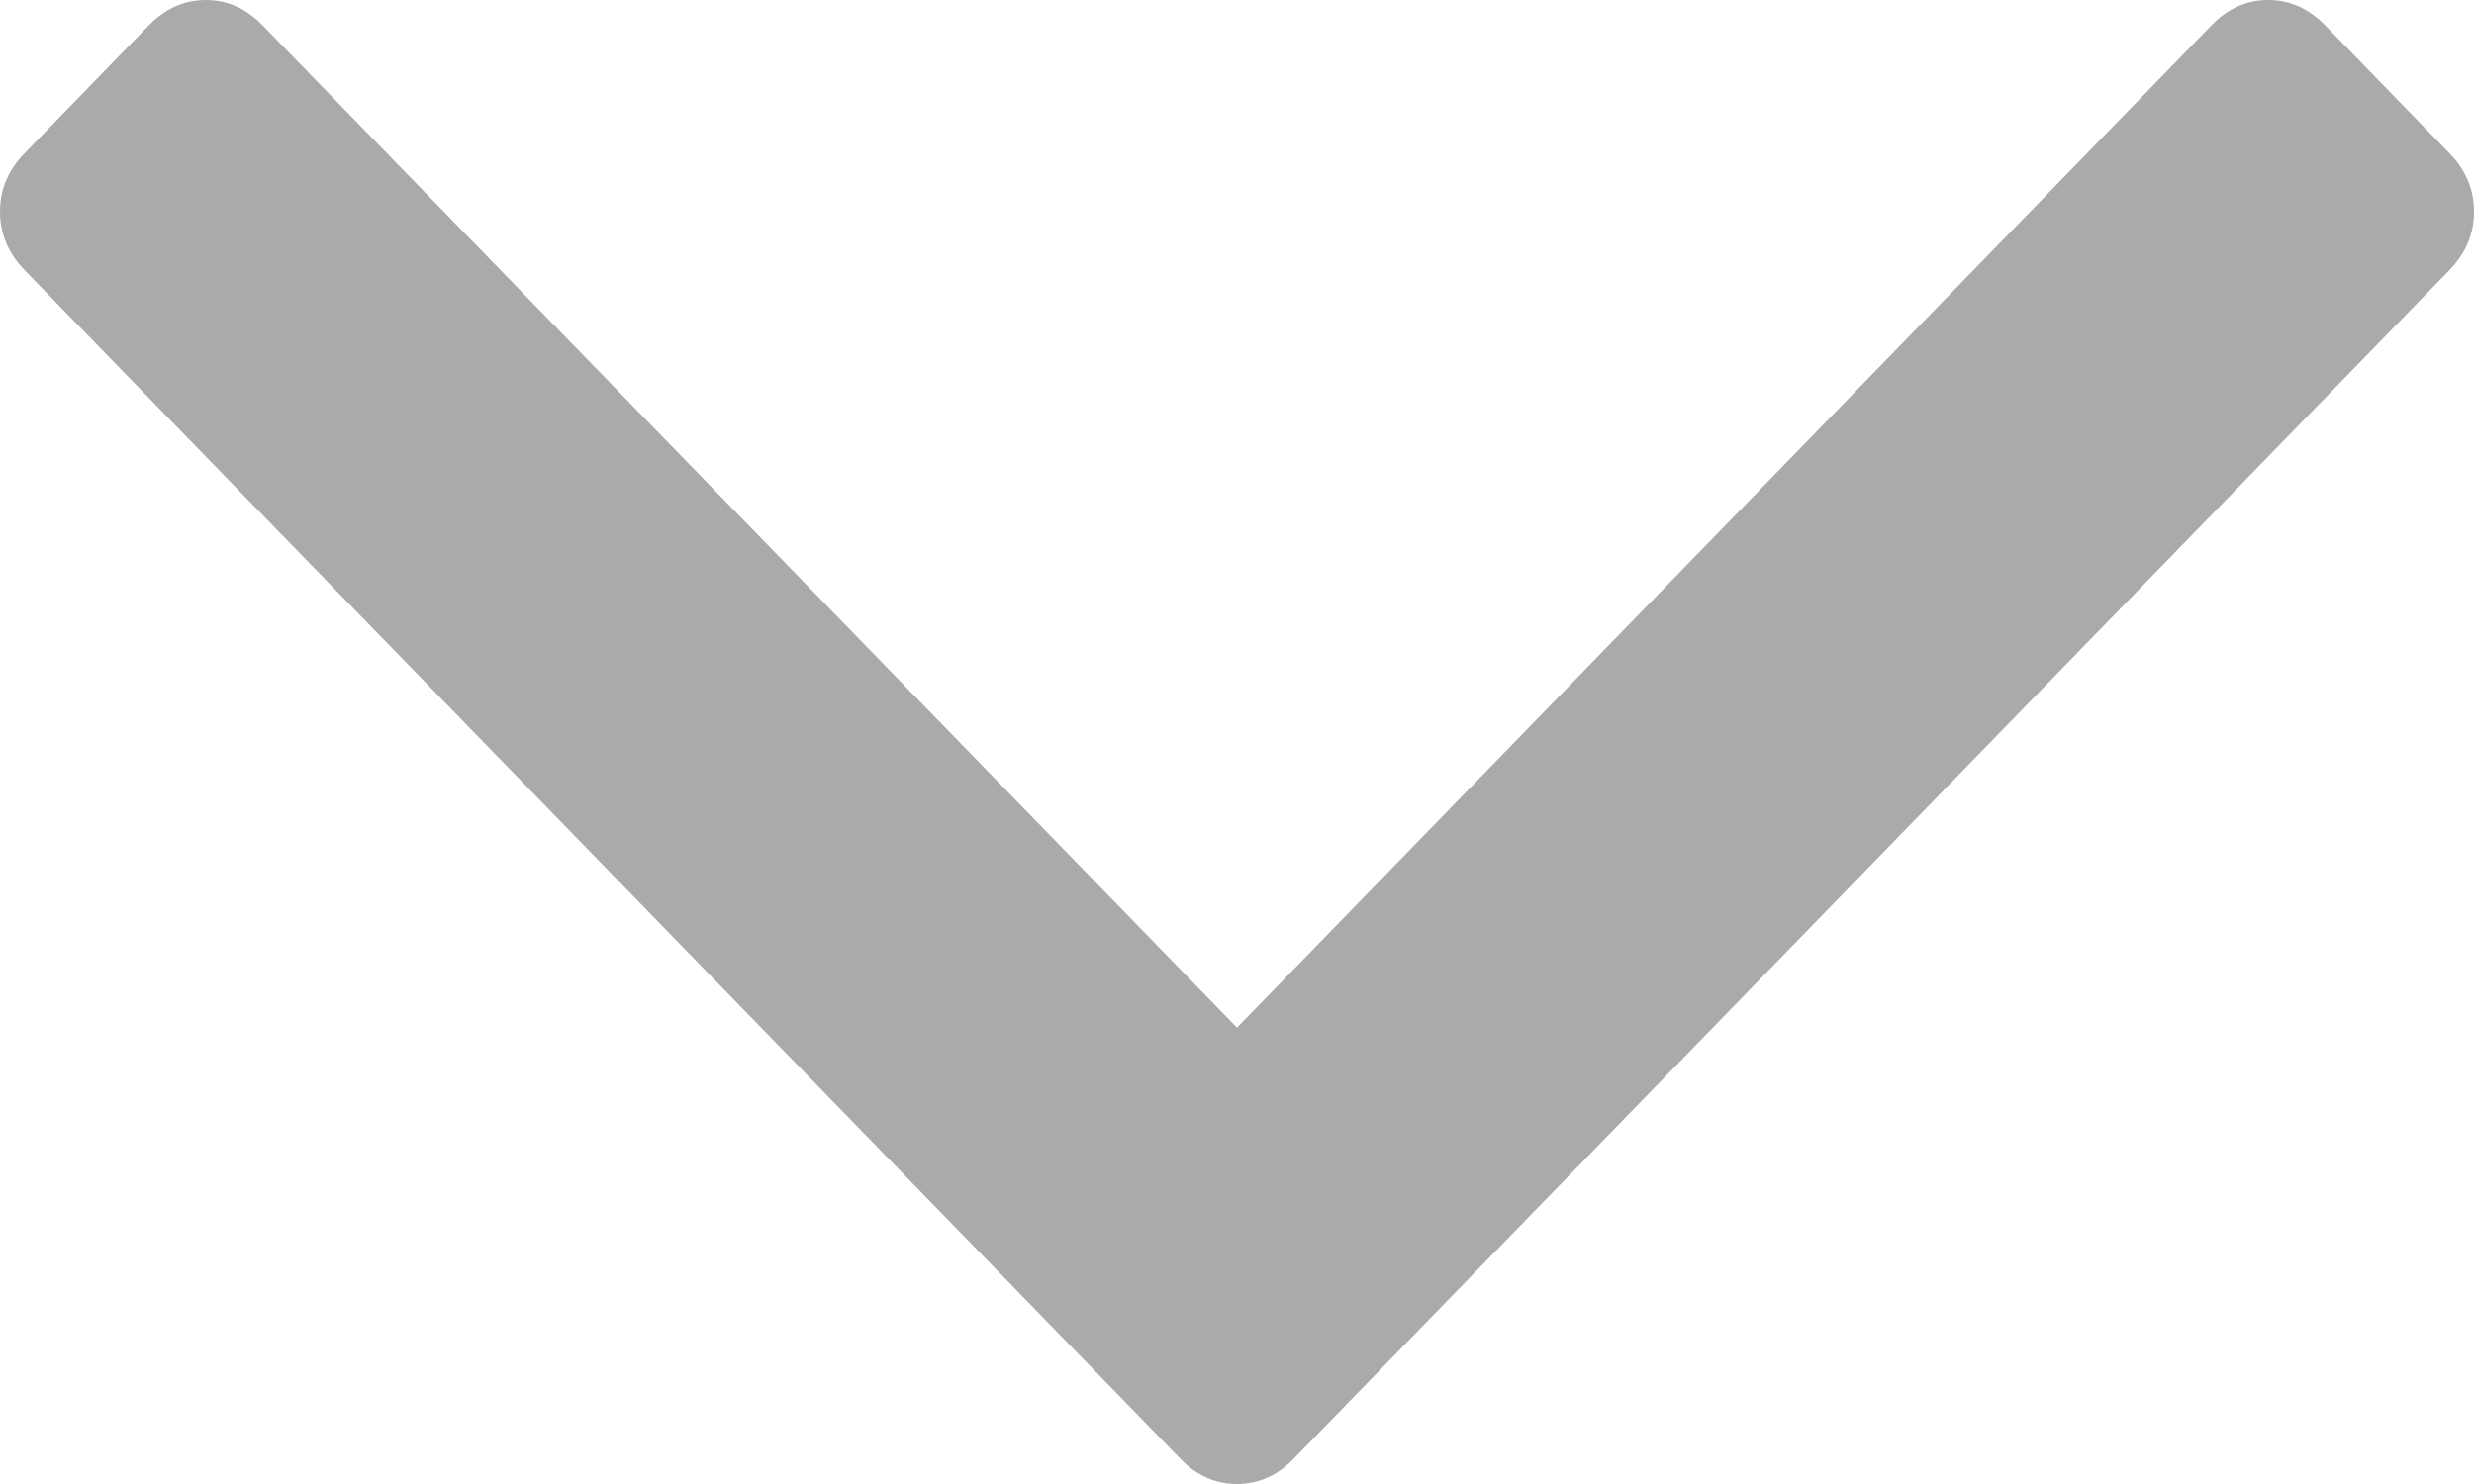
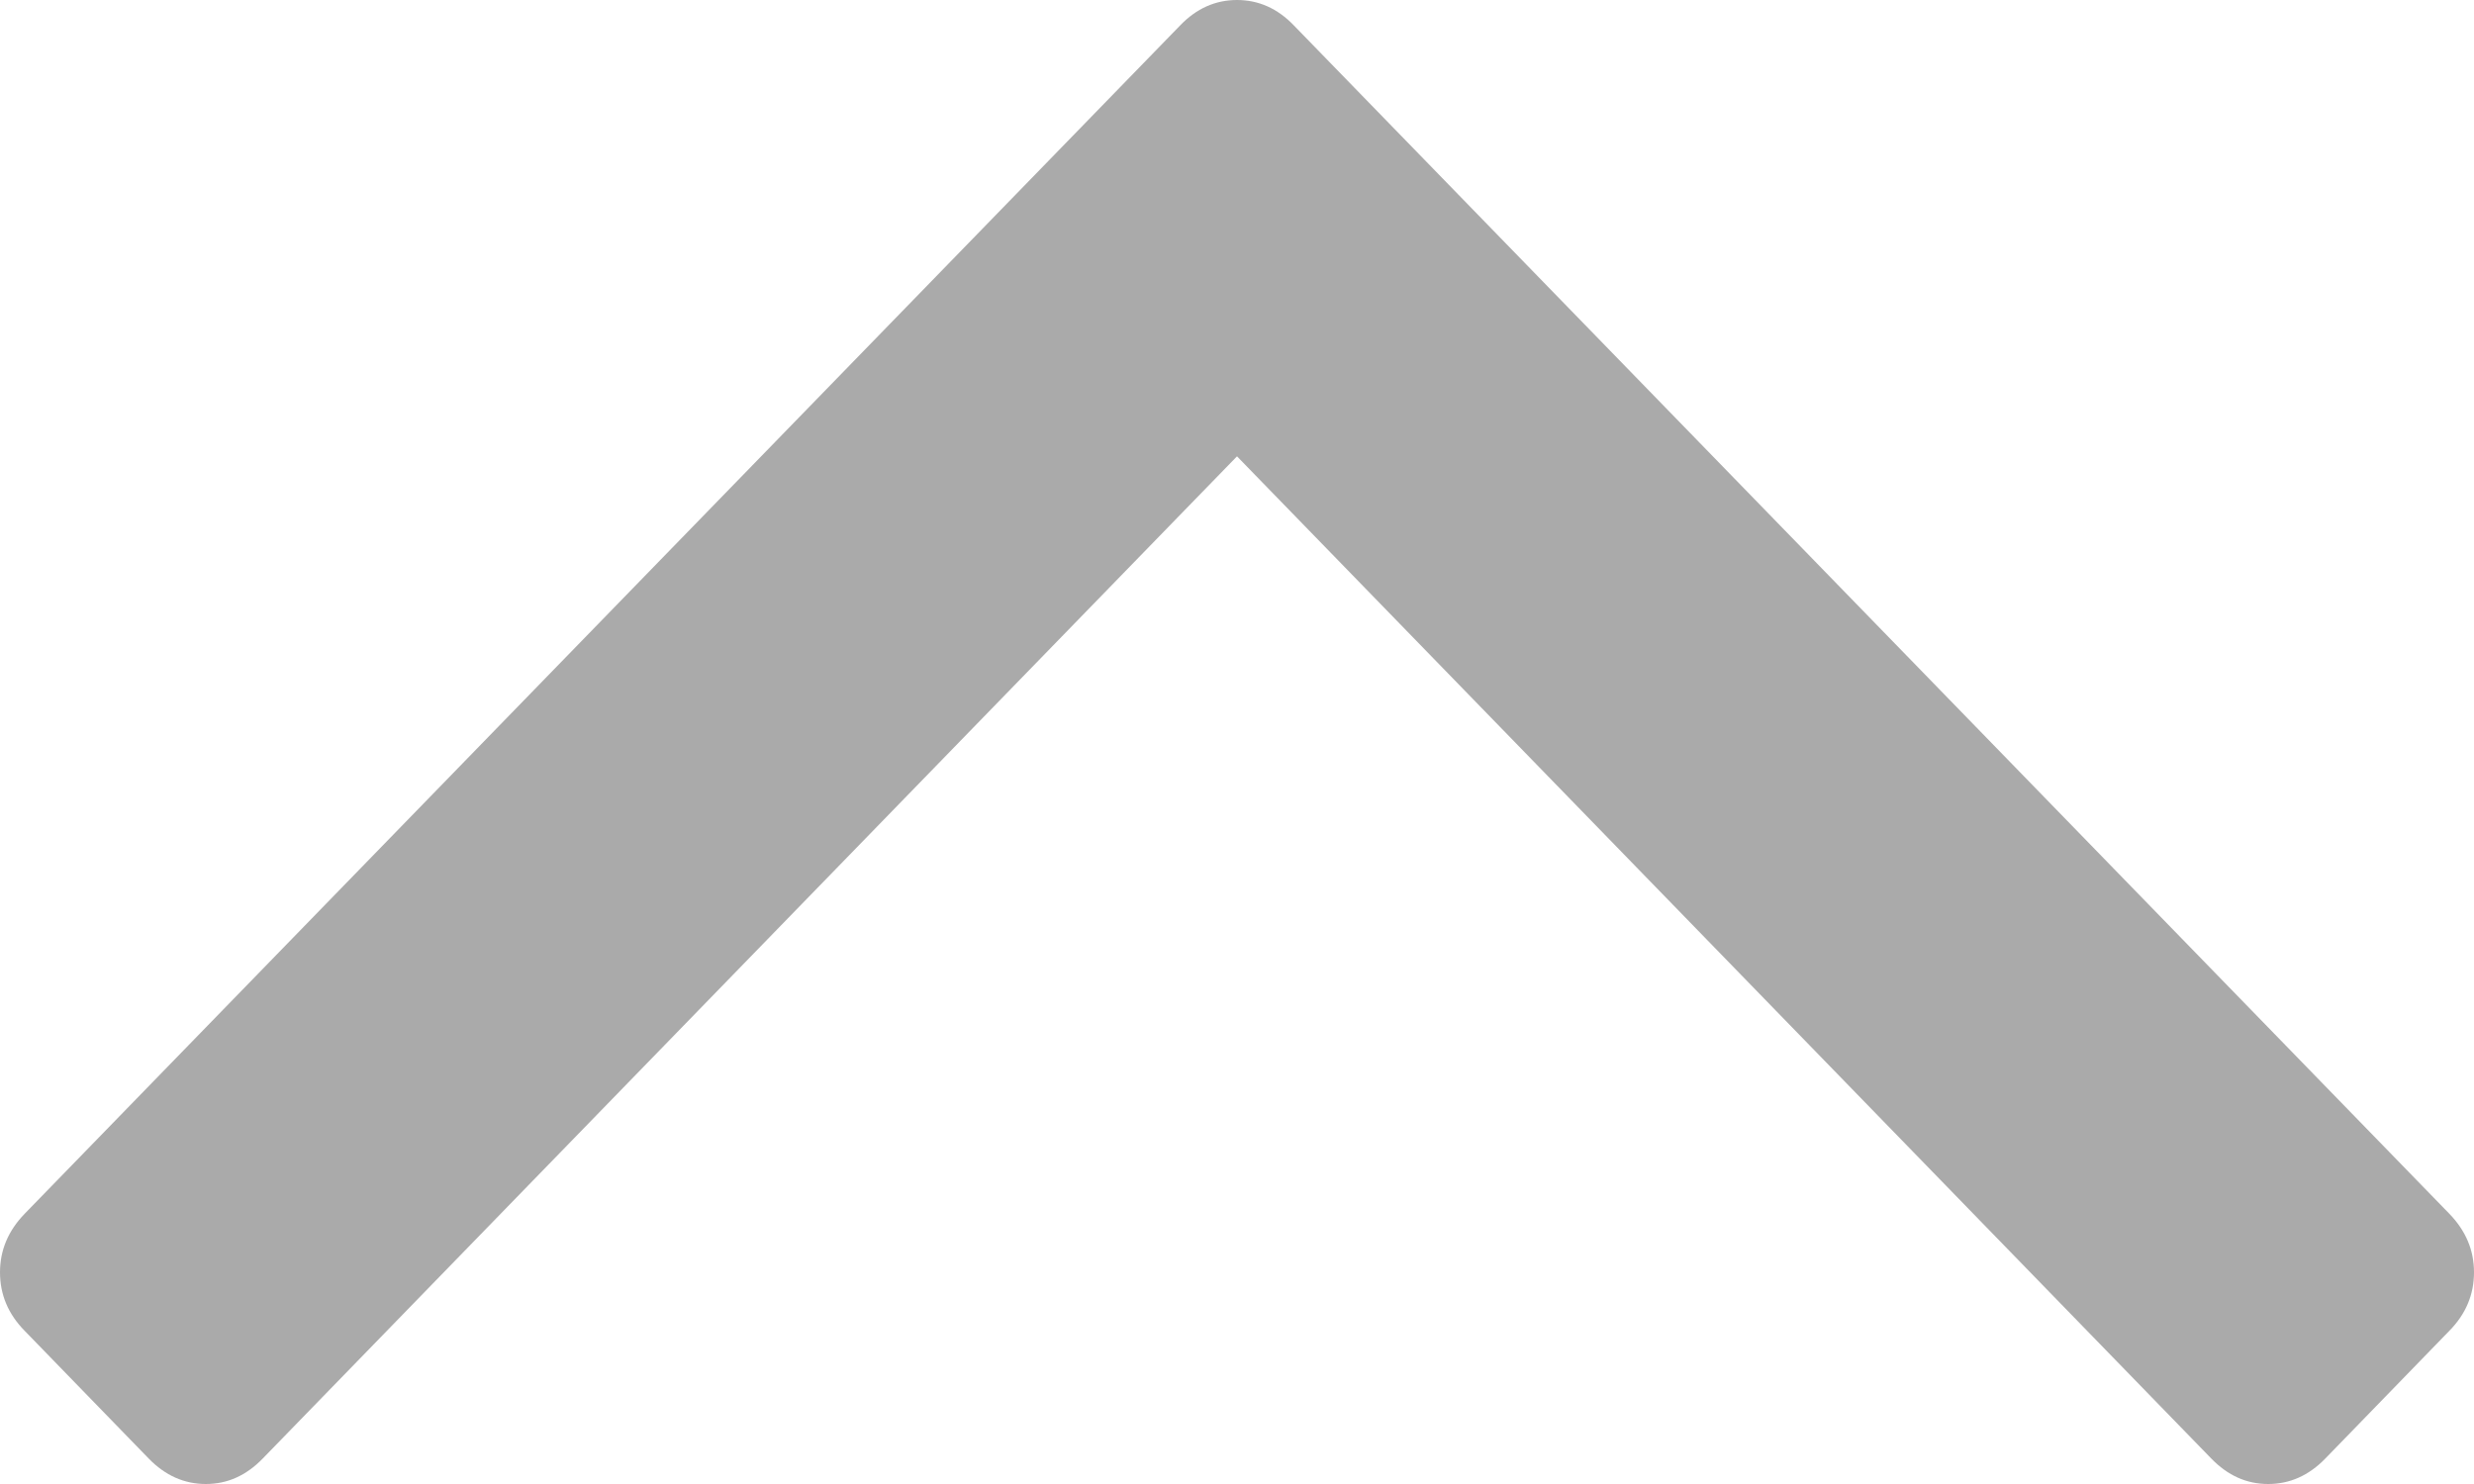
<svg xmlns="http://www.w3.org/2000/svg" version="1.1" width="10px" height="6px">
  <g transform="matrix(1 0 0 1 -135 -12 )">
-     <path d="M 9.9 0.619  C 9.967 0.687  10 0.766  10 0.856  C 10 0.945  9.967 1.024  9.9 1.093  L 5.23 5.897  C 5.164 5.966  5.087 6  5 6  C 4.913 6  4.836 5.966  4.77 5.897  L 0.1 1.093  C 0.033 1.024  0 0.945  0 0.856  C 0 0.766  0.033 0.687  0.1 0.619  L 0.601 0.103  C 0.668 0.034  0.745 0  0.832 0  C 0.919 0  0.995 0.034  1.062 0.103  L 5 4.155  L 8.938 0.103  C 9.005 0.034  9.081 0  9.168 0  C 9.255 0  9.332 0.034  9.399 0.103  L 9.9 0.619  Z " fill-rule="nonzero" fill="#aaaaaa" stroke="none" transform="matrix(1 0 0 1 135 12 )" />
+     <path d="M 9.9 4.907  C 9.967 4.976  10 5.055  10 5.144  C 10 5.234  9.967 5.313  9.9 5.381  L 9.399 5.897  C 9.332 5.966  9.255 6  9.168 6  C 9.081 6  9.005 5.966  8.938 5.897  L 5 1.845  L 1.062 5.897  C 0.995 5.966  0.919 6  0.832 6  C 0.745 6  0.668 5.966  0.601 5.897  L 0.1 5.381  C 0.033 5.313  0 5.234  0 5.144  C 0 5.055  0.033 4.976  0.1 4.907  L 4.77 0.103  C 4.836 0.034  4.913 0  5 0  C 5.087 0  5.164 0.034  5.23 0.103  L 9.9 4.907  Z " fill-rule="nonzero" fill="#aaaaaa" stroke="none" transform="matrix(1 0 0 1 135 12 )" />
  </g>
</svg>
